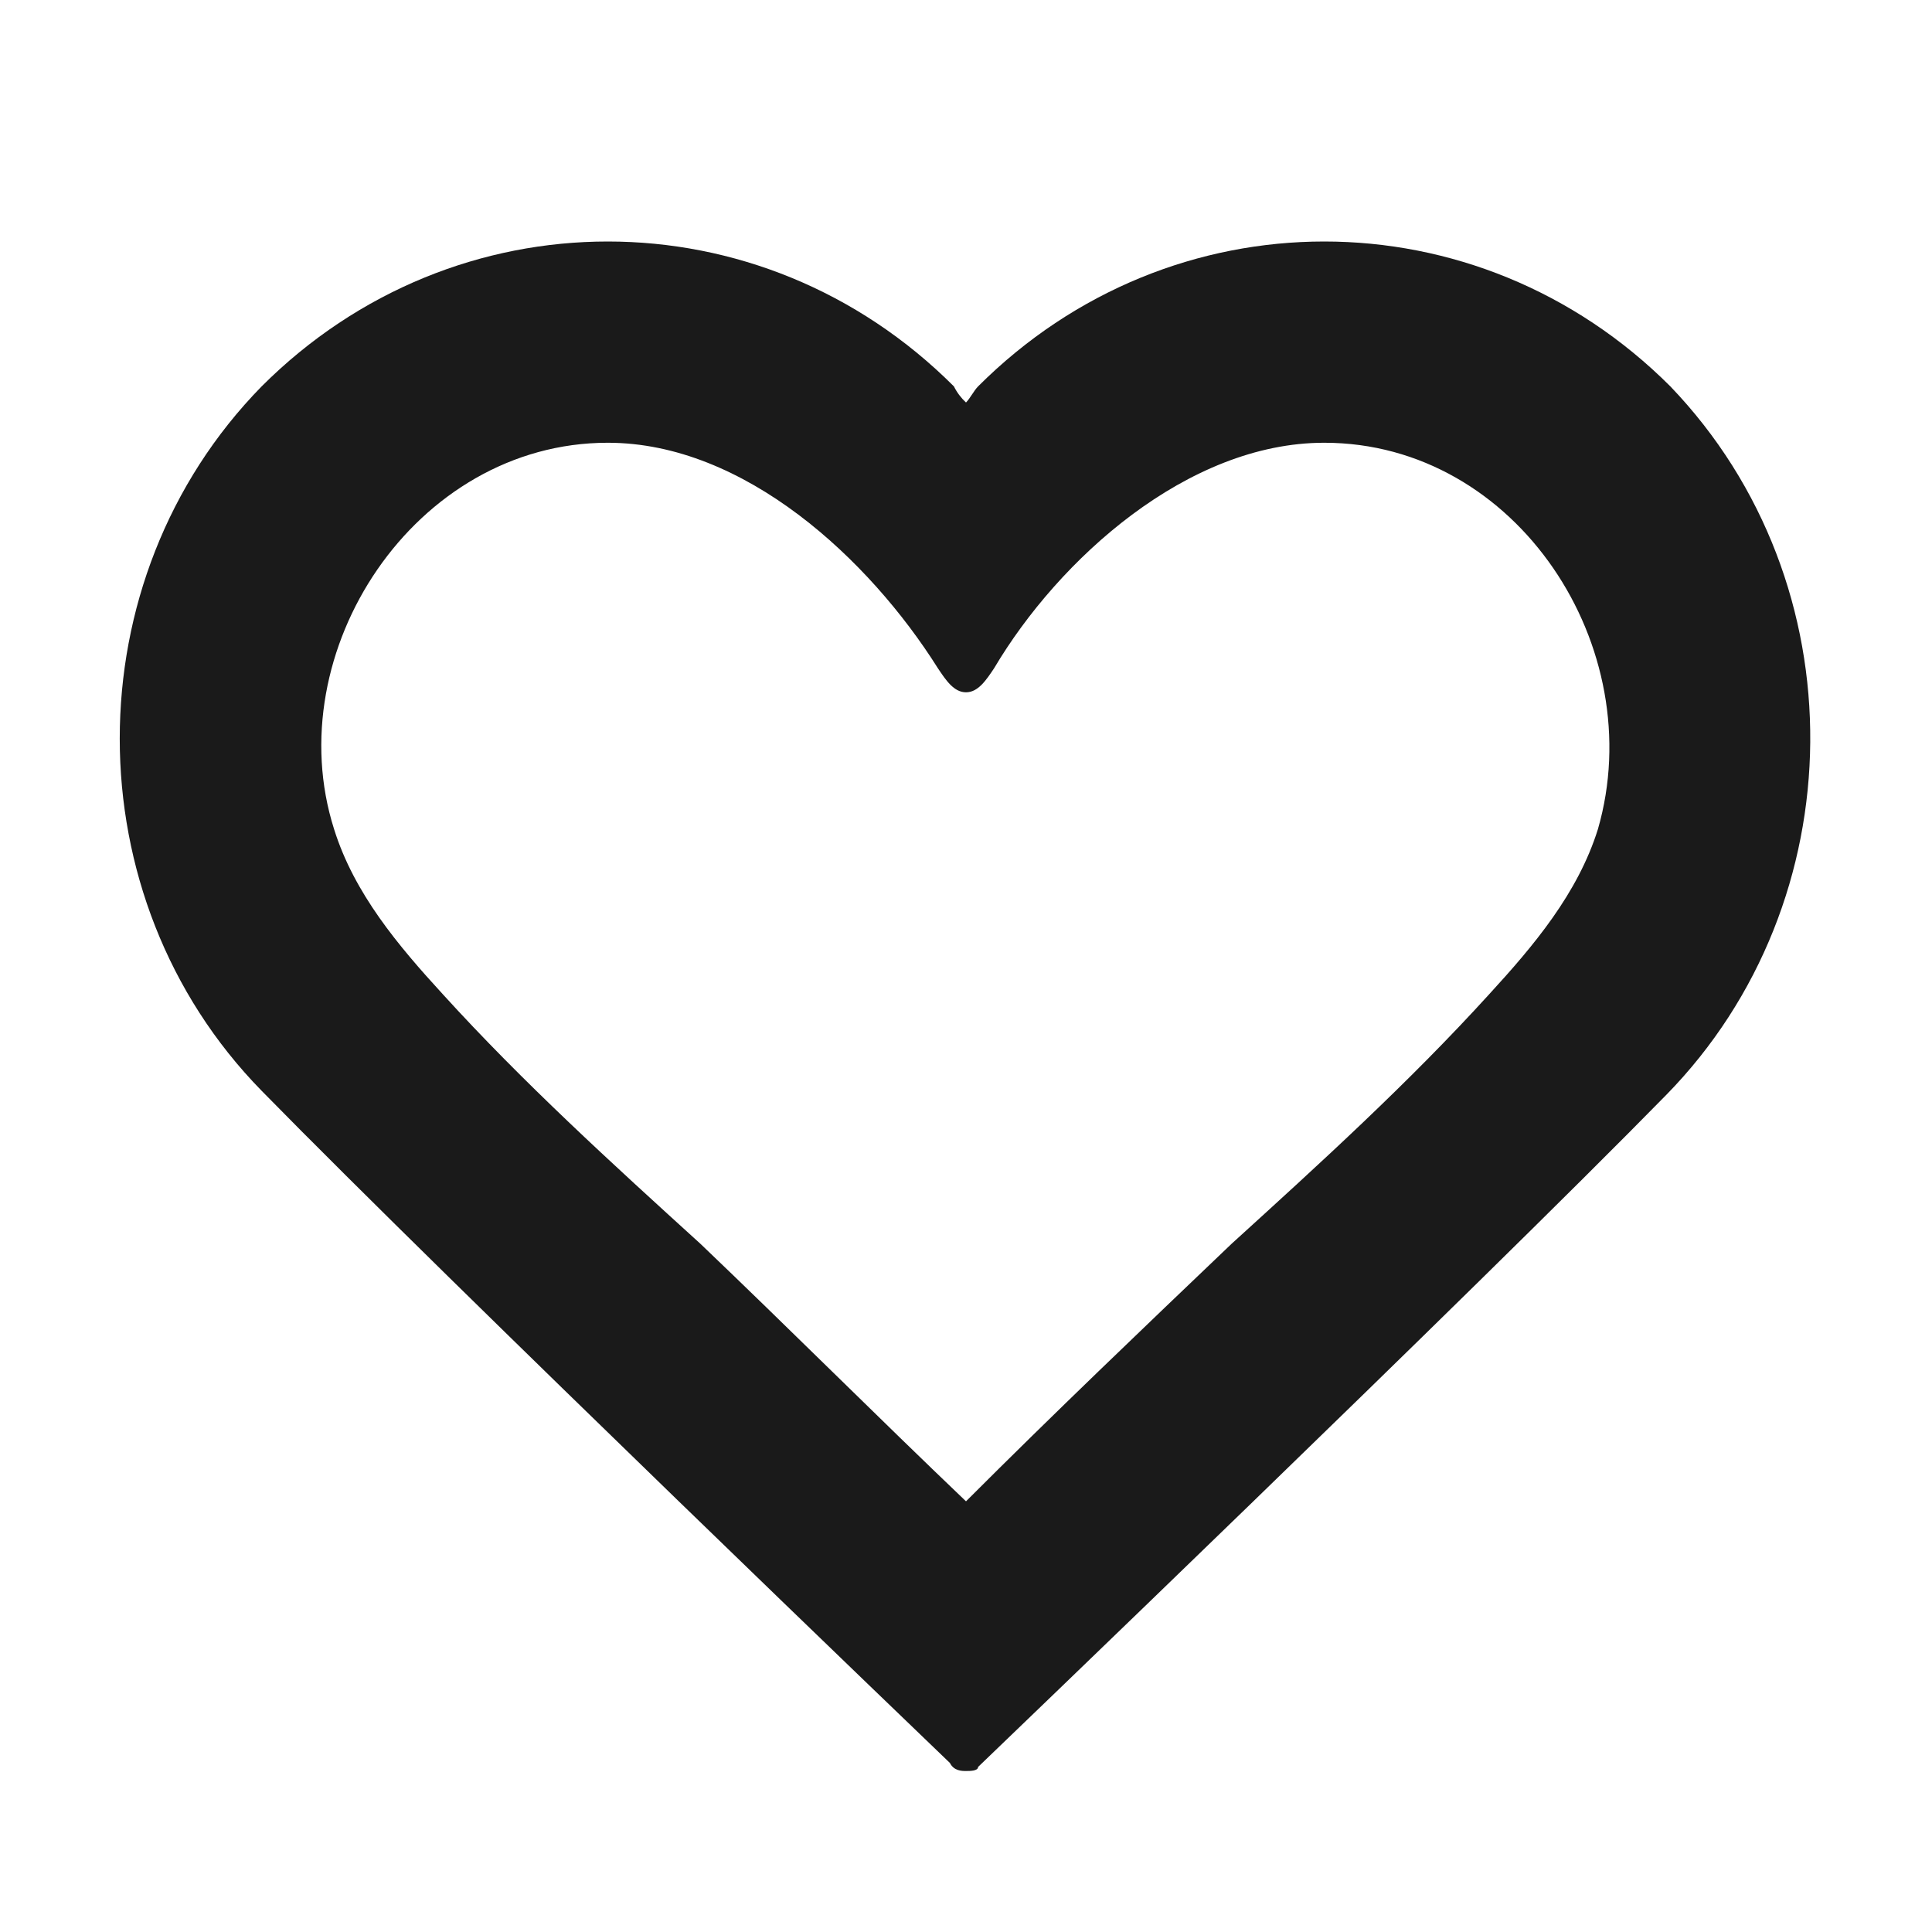
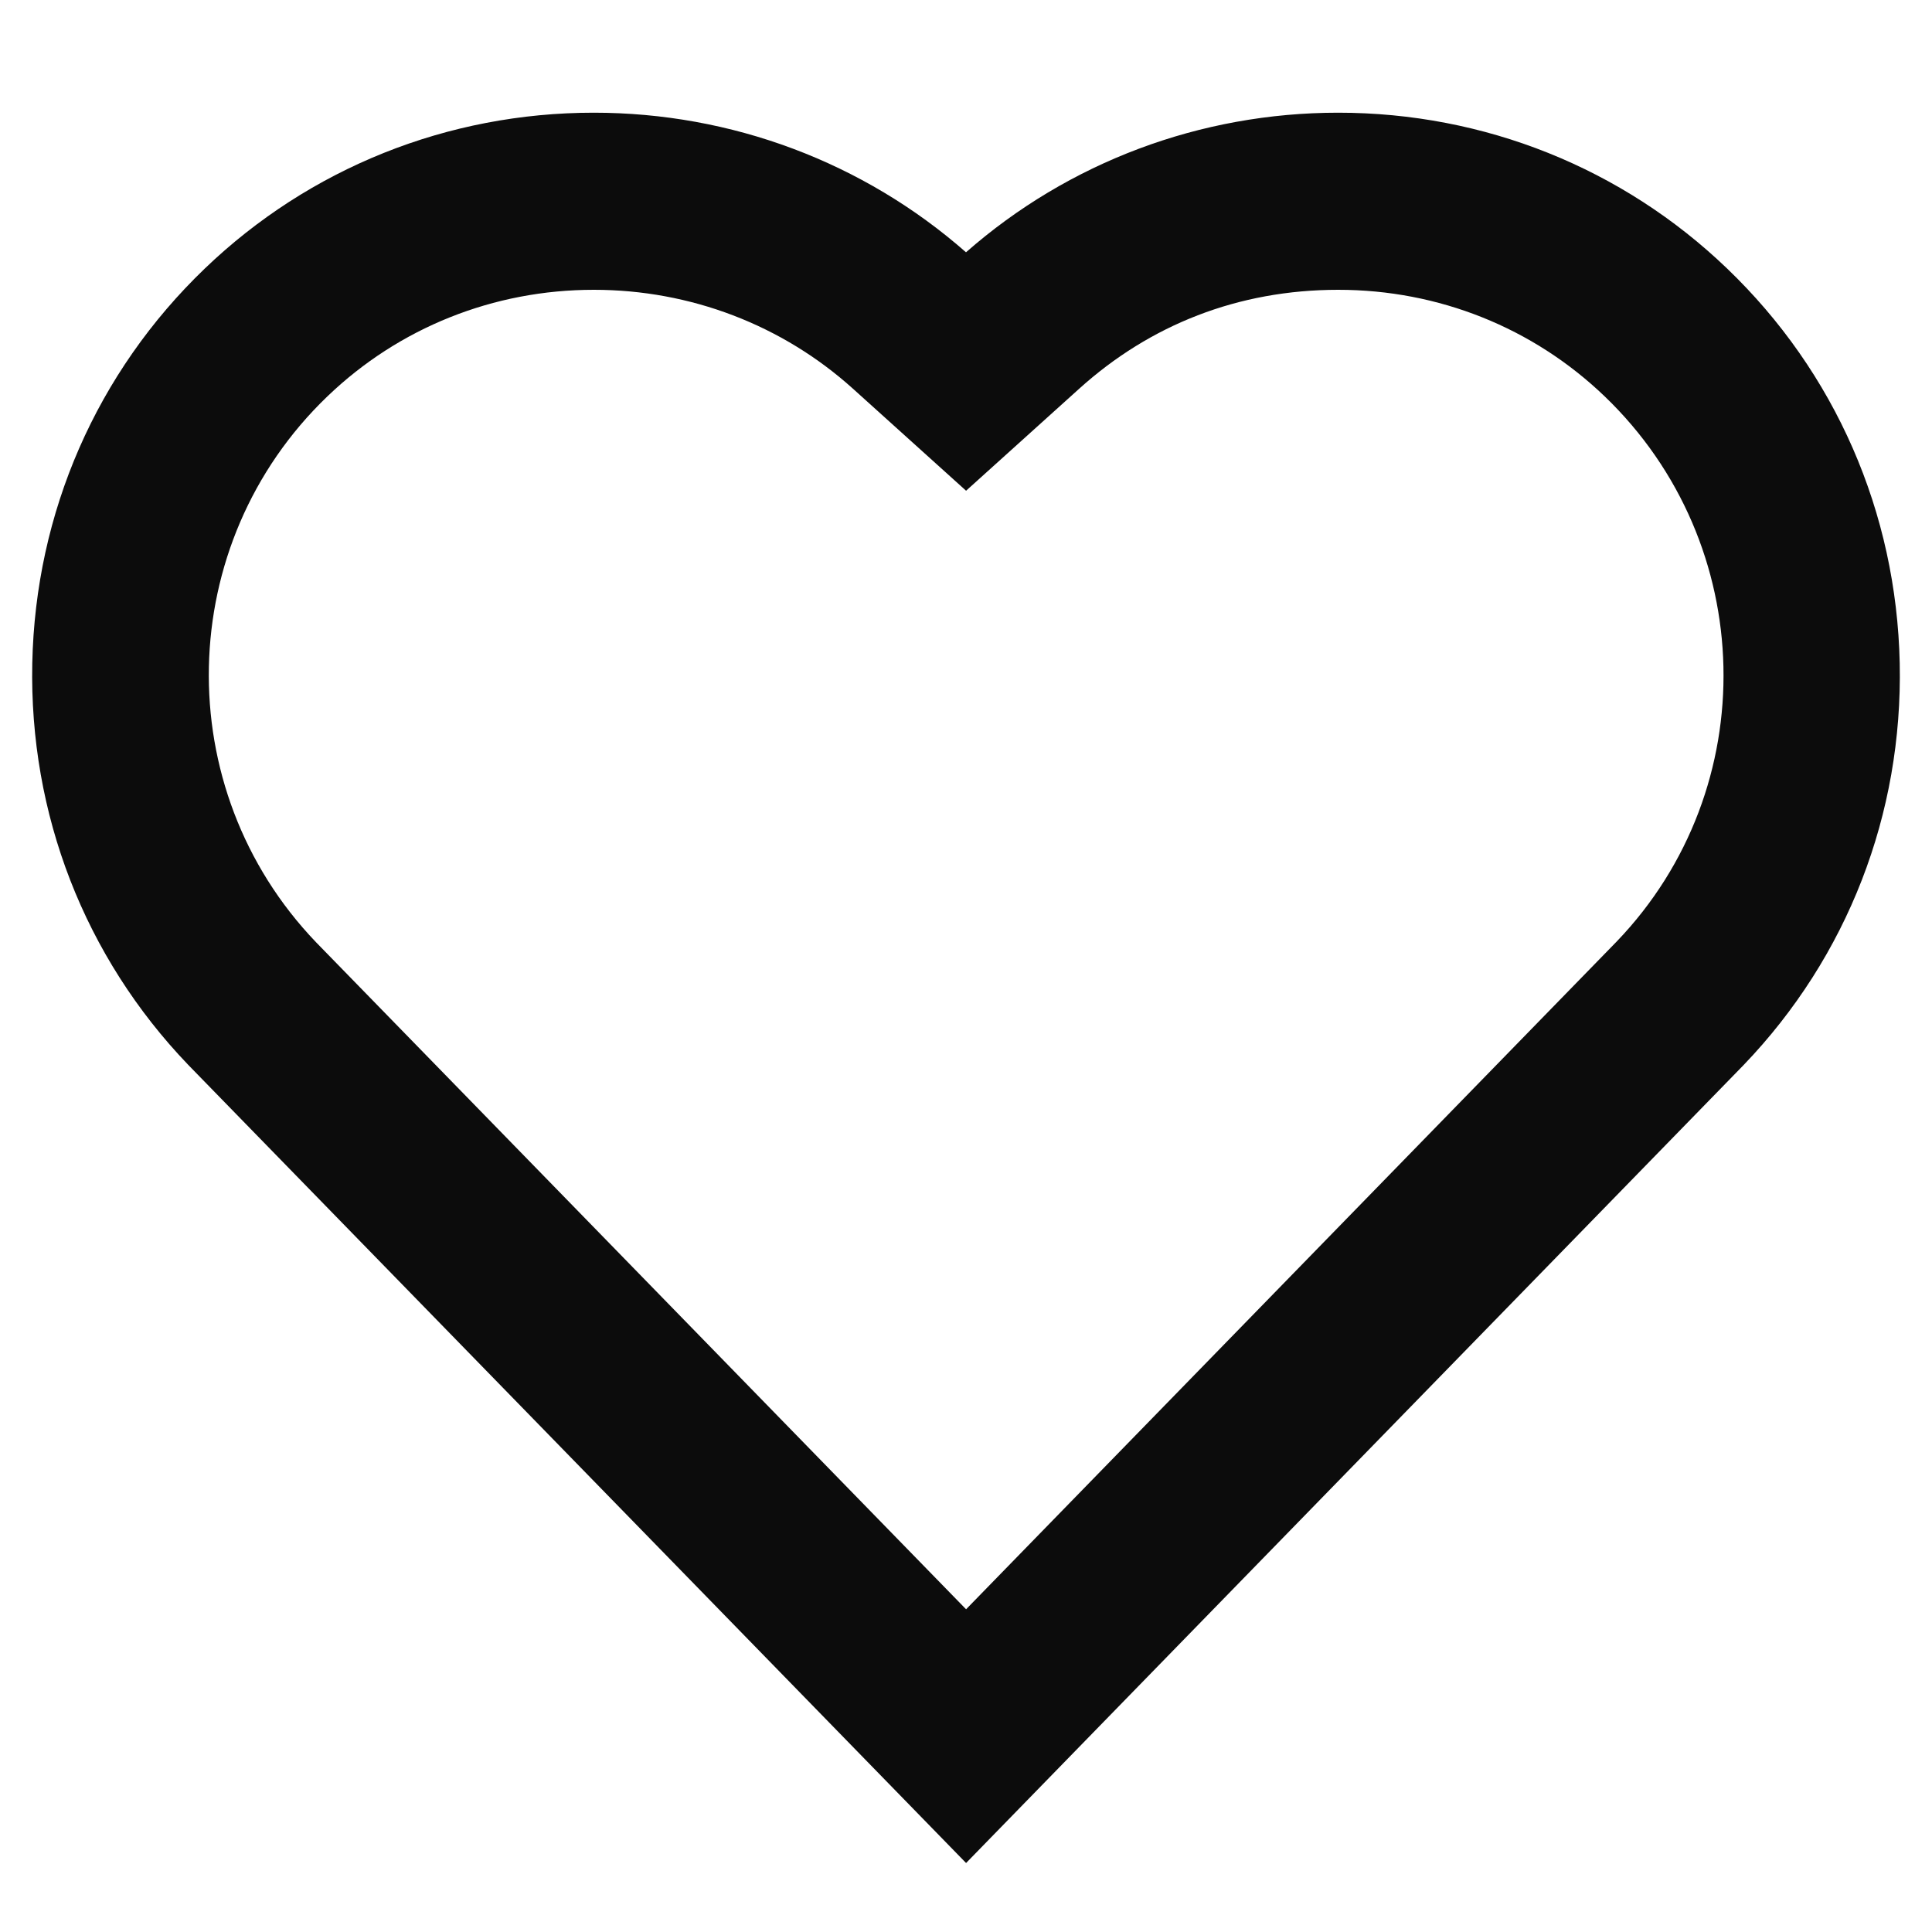
- <svg xmlns="http://www.w3.org/2000/svg" width="24" height="24" fill="none">
-   <path d="M20.75 4.8C19.55 3.6 18 3 16.45 3c-1.55 0-3.1.6-4.3 1.8-.05.05-.1.15-.15.2a.69.69 0 0 1-.15-.2C10.65 3.6 9.1 3 7.55 3c-1.55 0-3.1.6-4.3 1.8-2.35 2.4-2.35 6.35 0 8.75 2.35 2.4 8.55 8.35 8.55 8.35.05.1.15.1.2.1.05 0 .15 0 .15-.05 0 0 6.2-5.95 8.55-8.35 2.35-2.4 2.4-6.35.05-8.8Zm-.9 5.5c-.25.8-.8 1.45-1.35 2.05-1 1.1-2.1 2.1-3.2 3.1-1.1 1.05-2.2 2.1-3.3 3.2-1.1-1.05-2.2-2.15-3.3-3.2-1.1-1-2.2-2-3.2-3.1-.55-.6-1.1-1.25-1.35-2.05-.7-2.2 1-4.8 3.4-4.8 1.7 0 3.25 1.45 4.1 2.8.1.15.2.3.35.3.15 0 .25-.15.35-.3.8-1.35 2.4-2.8 4.1-2.8 2.4 0 4.05 2.55 3.4 4.8Z" fill="#1A1A1A" />
+ <svg xmlns="http://www.w3.org/2000/svg" width="24" height="24" viewBox="0 0 24 24" fill="none">
+   <path d="M2.338 13.228C1.05 11.885 0.362 10.112 0.401 8.239C0.44 6.365 1.202 4.624 2.545 3.335C3.846 2.087 5.562 1.4 7.376 1.4C9.087 1.4 10.726 2.015 12 3.134C13.274 2.015 14.912 1.4 16.623 1.4C18.438 1.4 20.154 2.087 21.454 3.335C22.798 4.624 23.559 6.365 23.599 8.239C23.638 10.113 22.95 11.885 21.662 13.228L12.001 23.143L2.338 13.228V13.228ZM7.376 3.6C6.132 3.6 4.957 4.07 4.068 4.923C2.159 6.754 2.096 9.796 3.926 11.705L12.001 19.991L20.086 11.693C21.91 9.791 21.841 6.754 19.933 4.923C19.044 4.07 17.869 3.6 16.624 3.6C15.38 3.6 14.285 4.036 13.407 4.828L12.001 6.096L10.595 4.828C9.716 4.036 8.574 3.6 7.378 3.6H7.376V3.6Z" fill="#0C0C0C" />
</svg>
